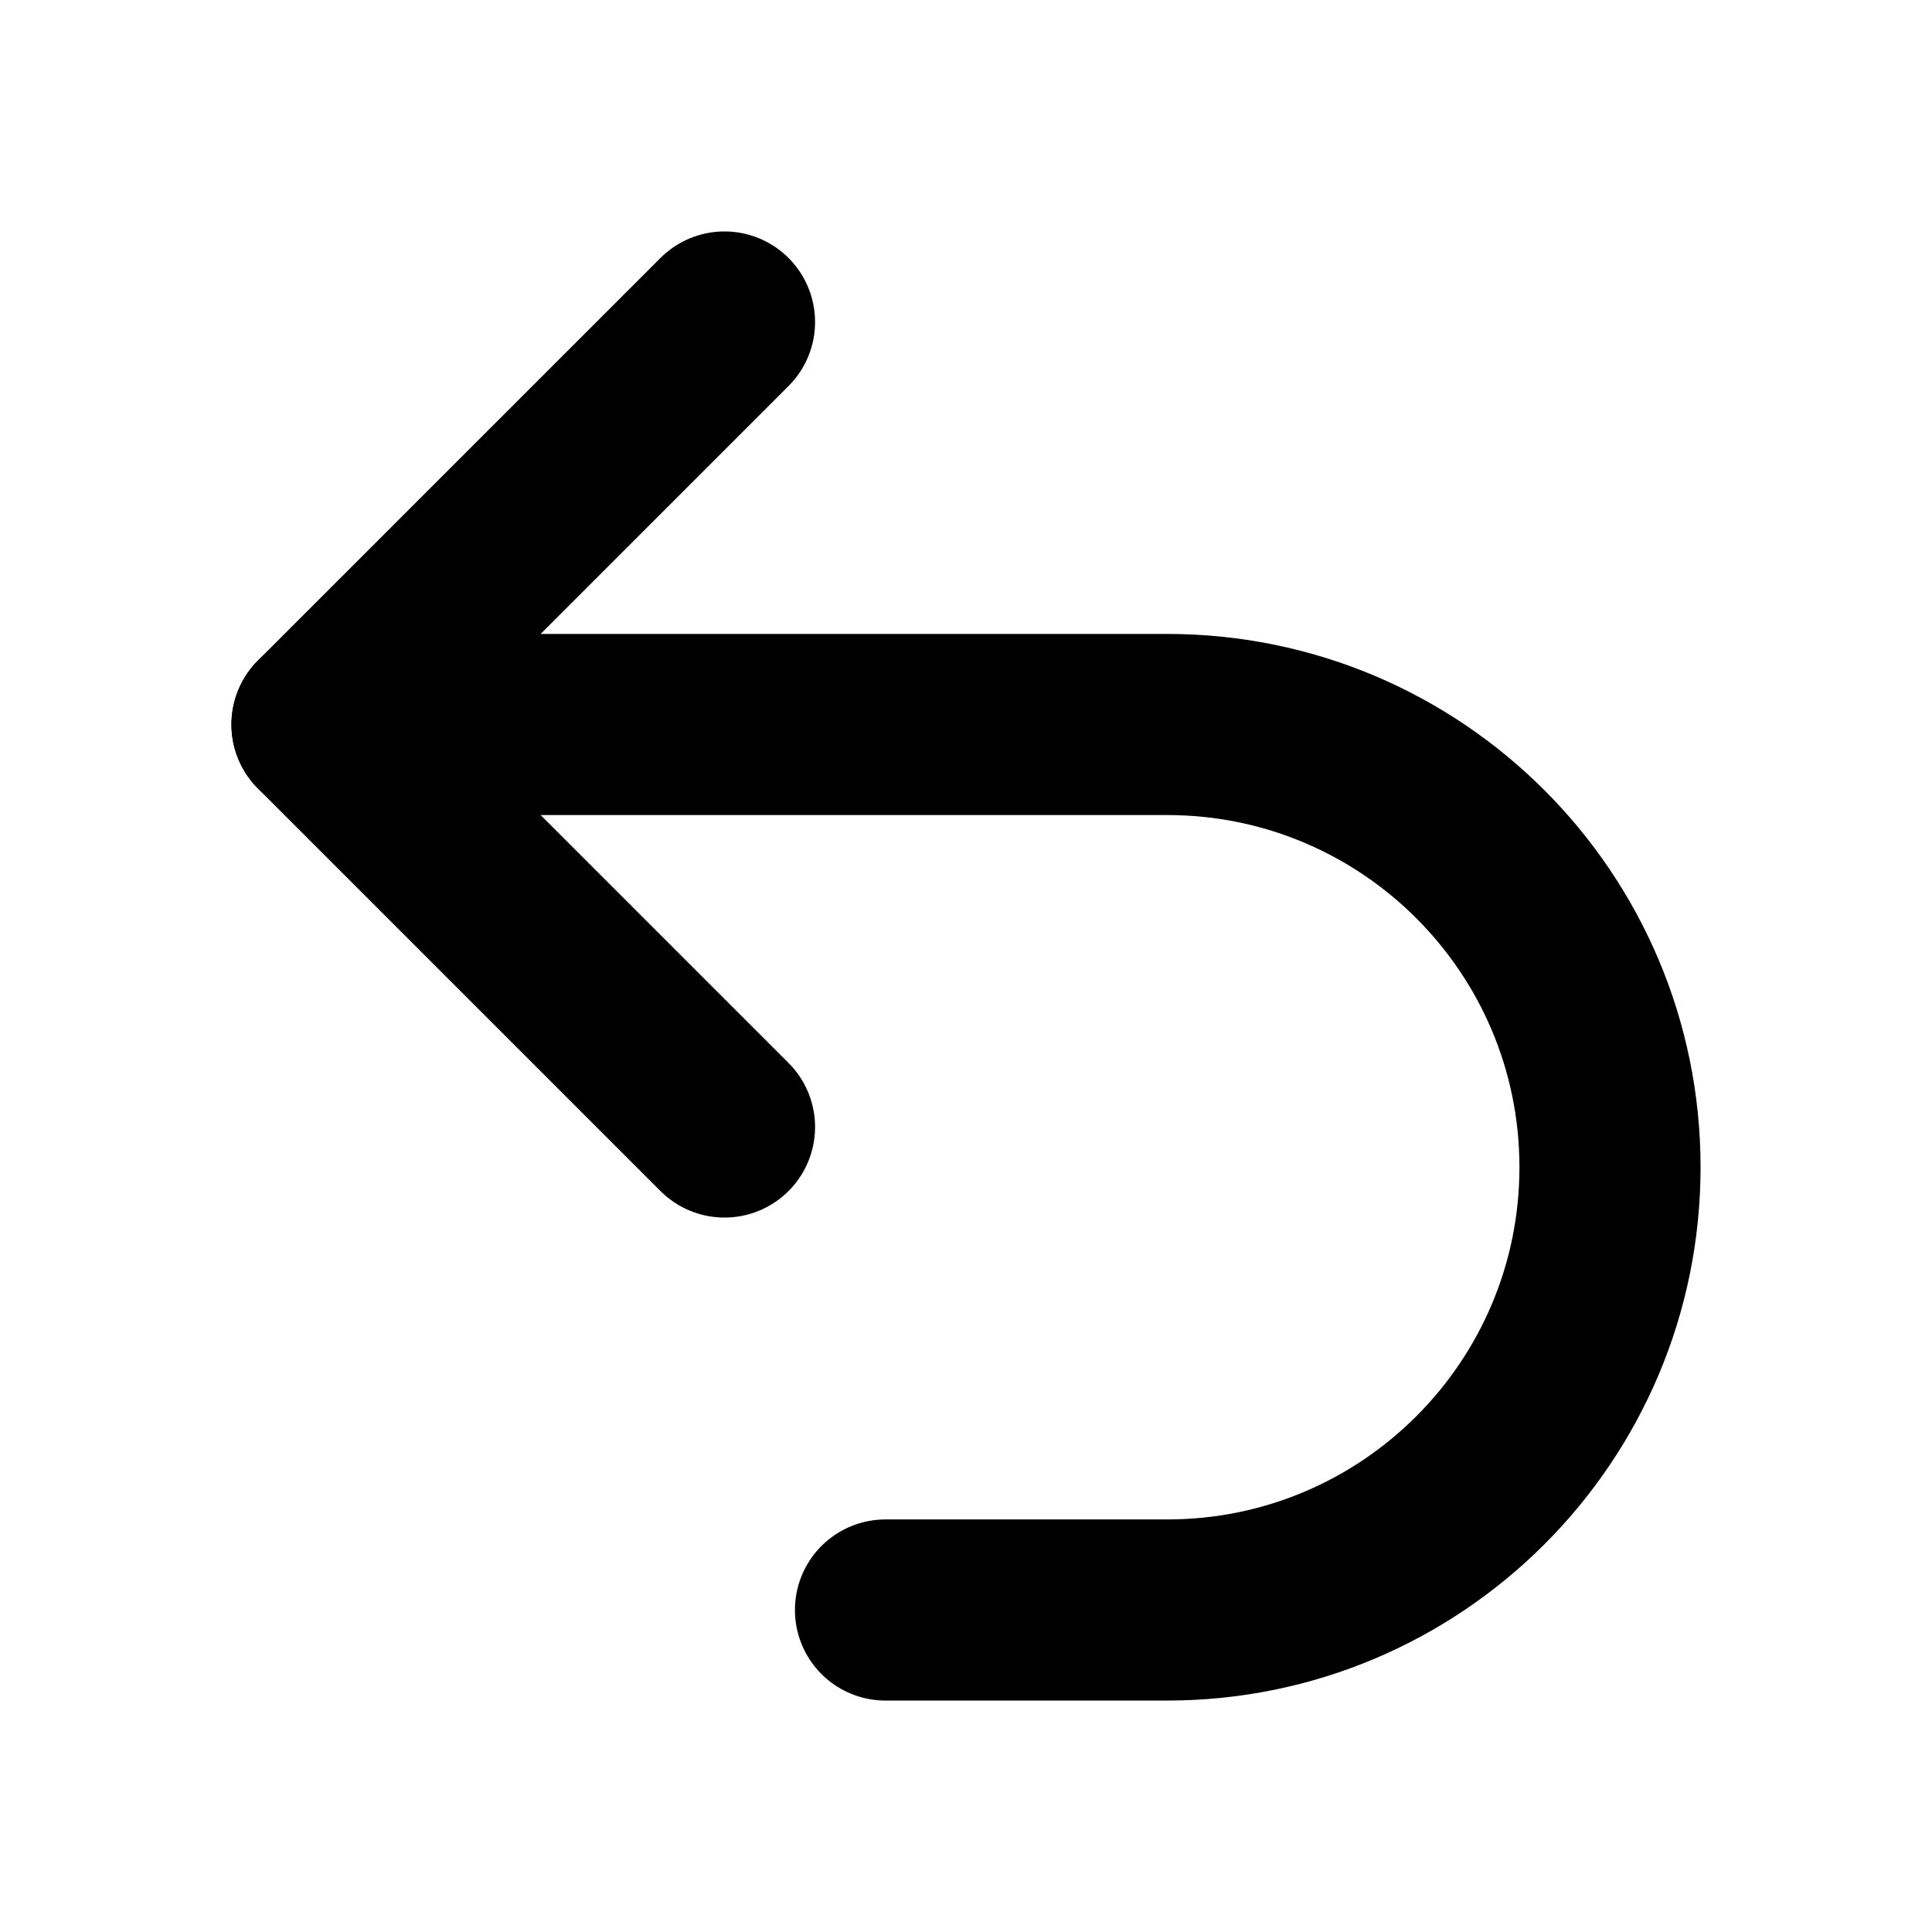
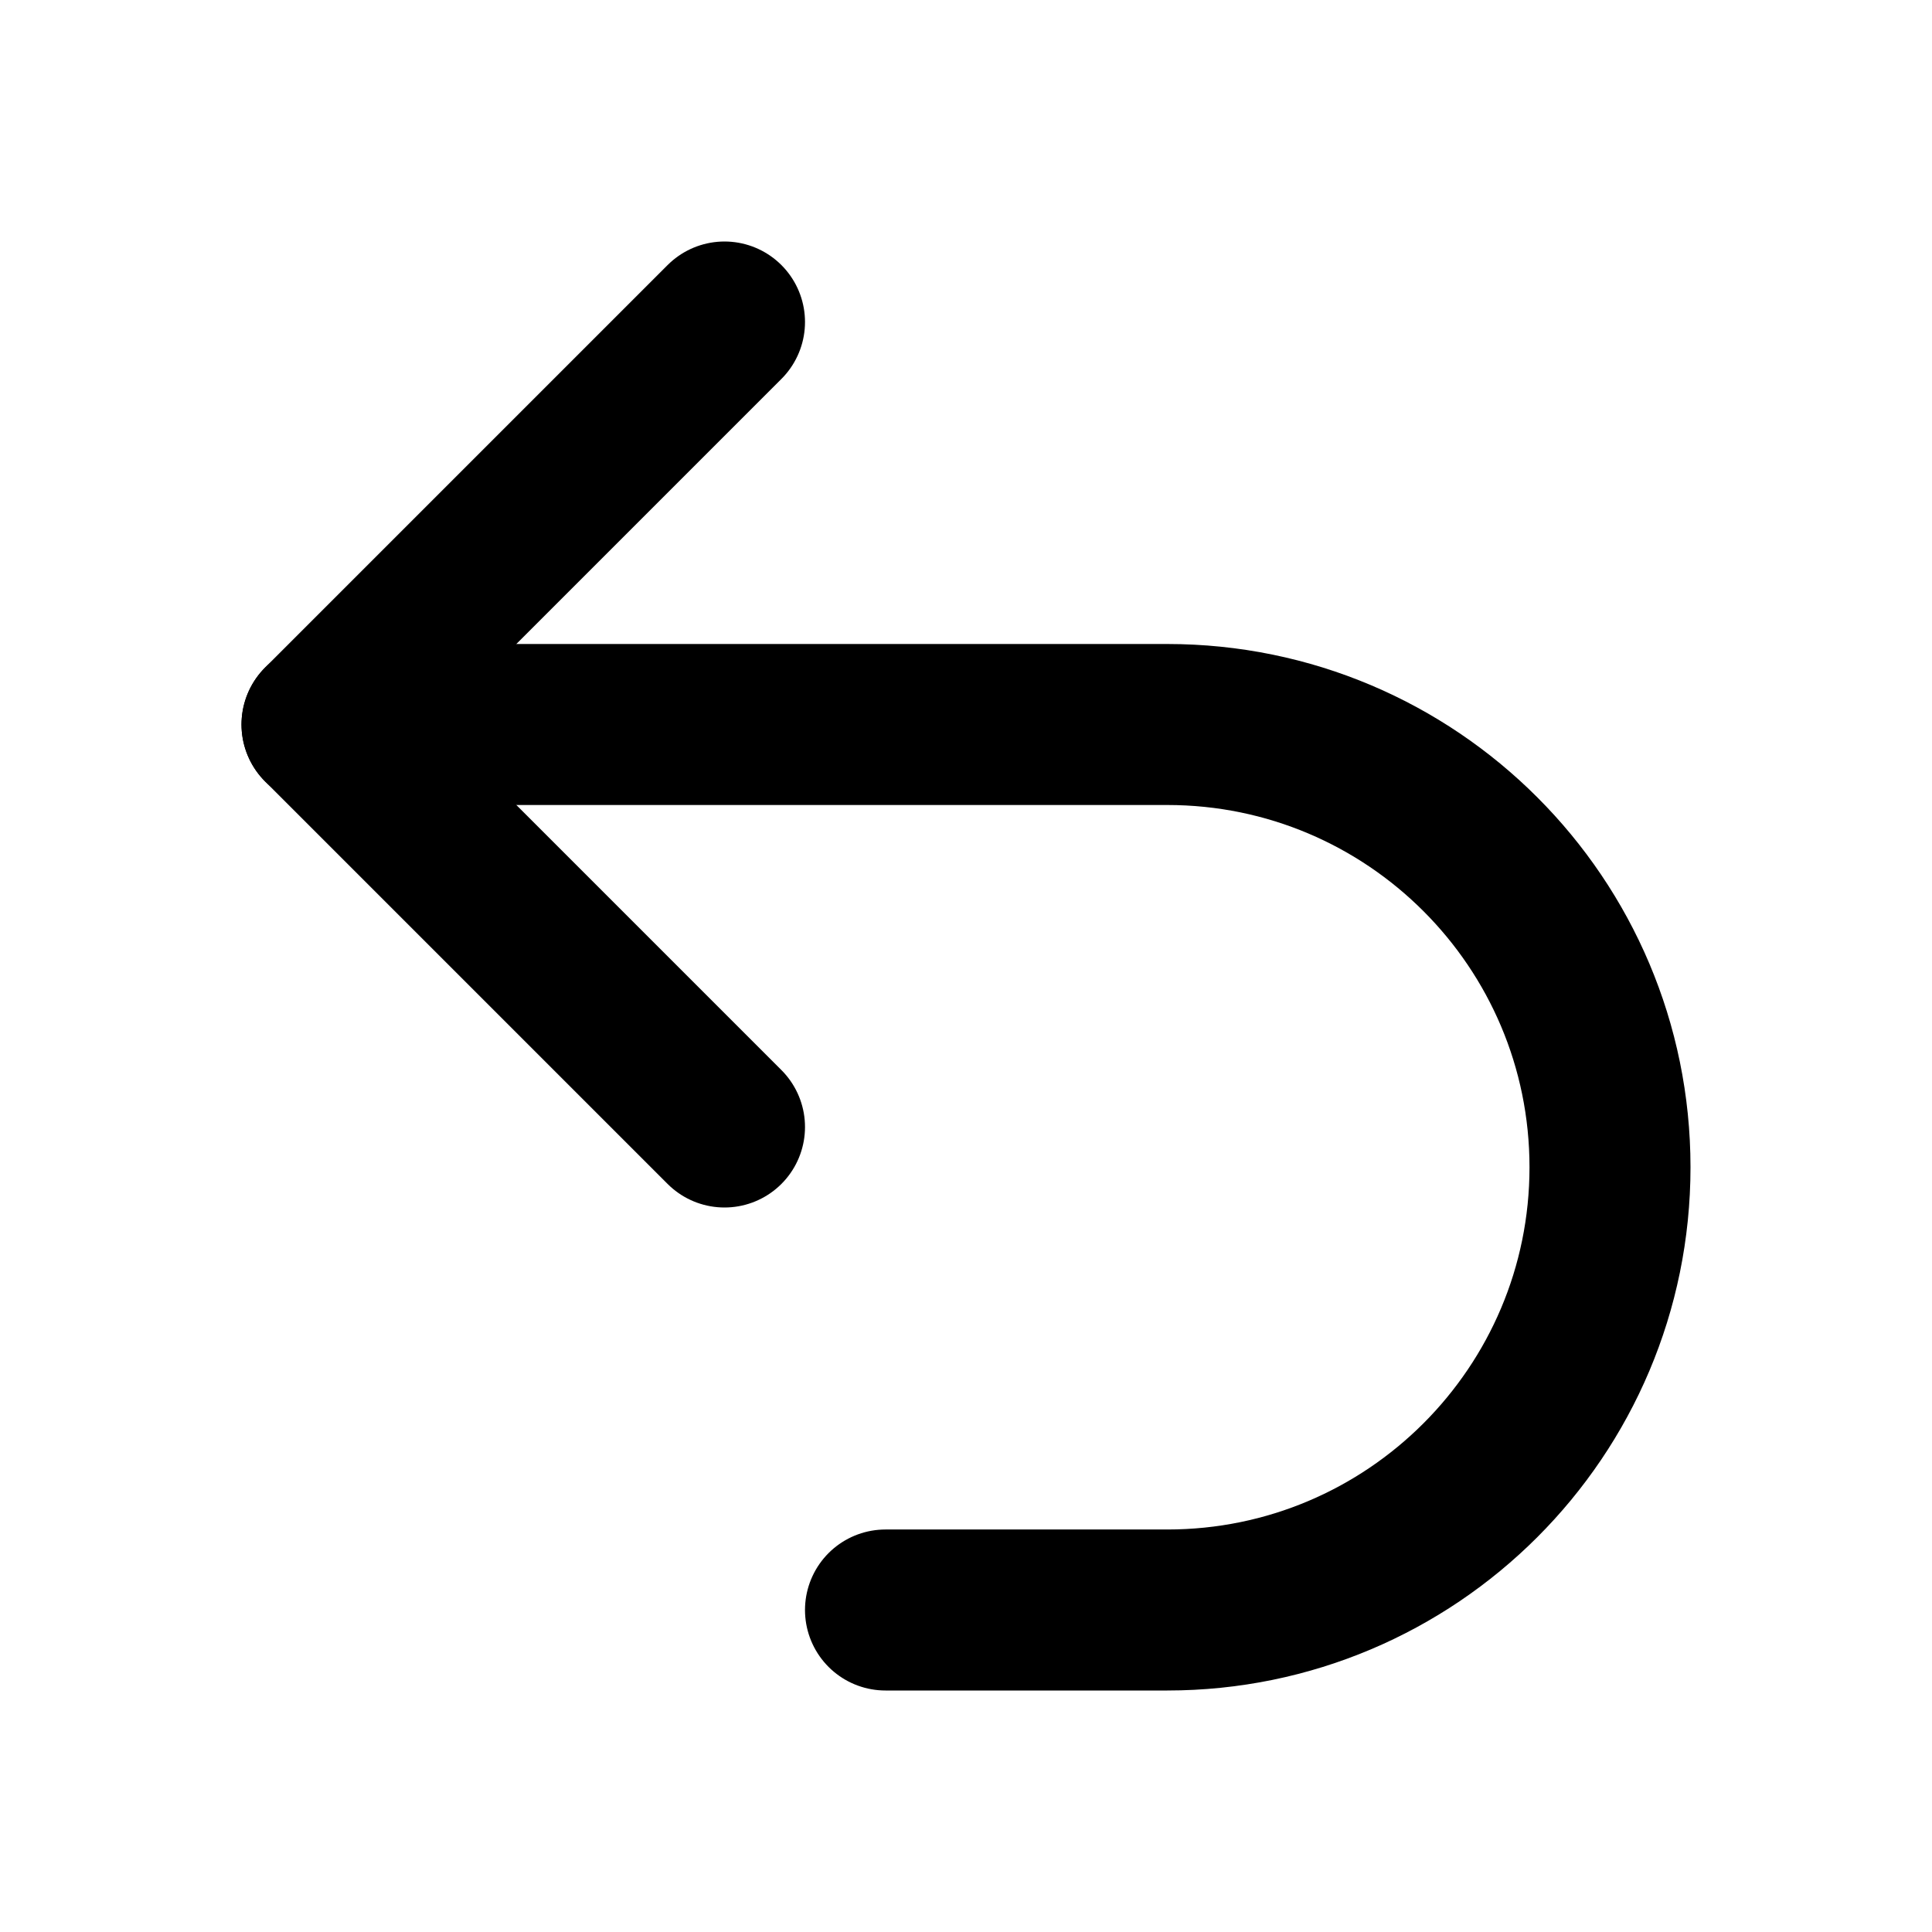
<svg xmlns="http://www.w3.org/2000/svg" width="16" height="16" viewBox="0 0 24 24">
-   <g fill="none" stroke="currentColor" stroke-linecap="round" stroke-linejoin="round" stroke-width="2.25">
-     <path d="M9 14 4 9l5-5" />
-     <path d="M4 9h10.5a5.5 5.5 0 0 1 5.5 5.5 5.5 5.5 0 0 1-5.5 5.5H11" />
+   <g fill="none" stroke="currentColor" stroke-linecap="round" stroke-linejoin="round" stroke-width="2">
+     <path d="M9 14L4 9l5-5" />
+     <path d="M4 9h10.5a5.5 5.5 0 0 1 5.5 5.5a5.5 5.5 0 0 1-5.5 5.5H11" />
  </g>
</svg>
